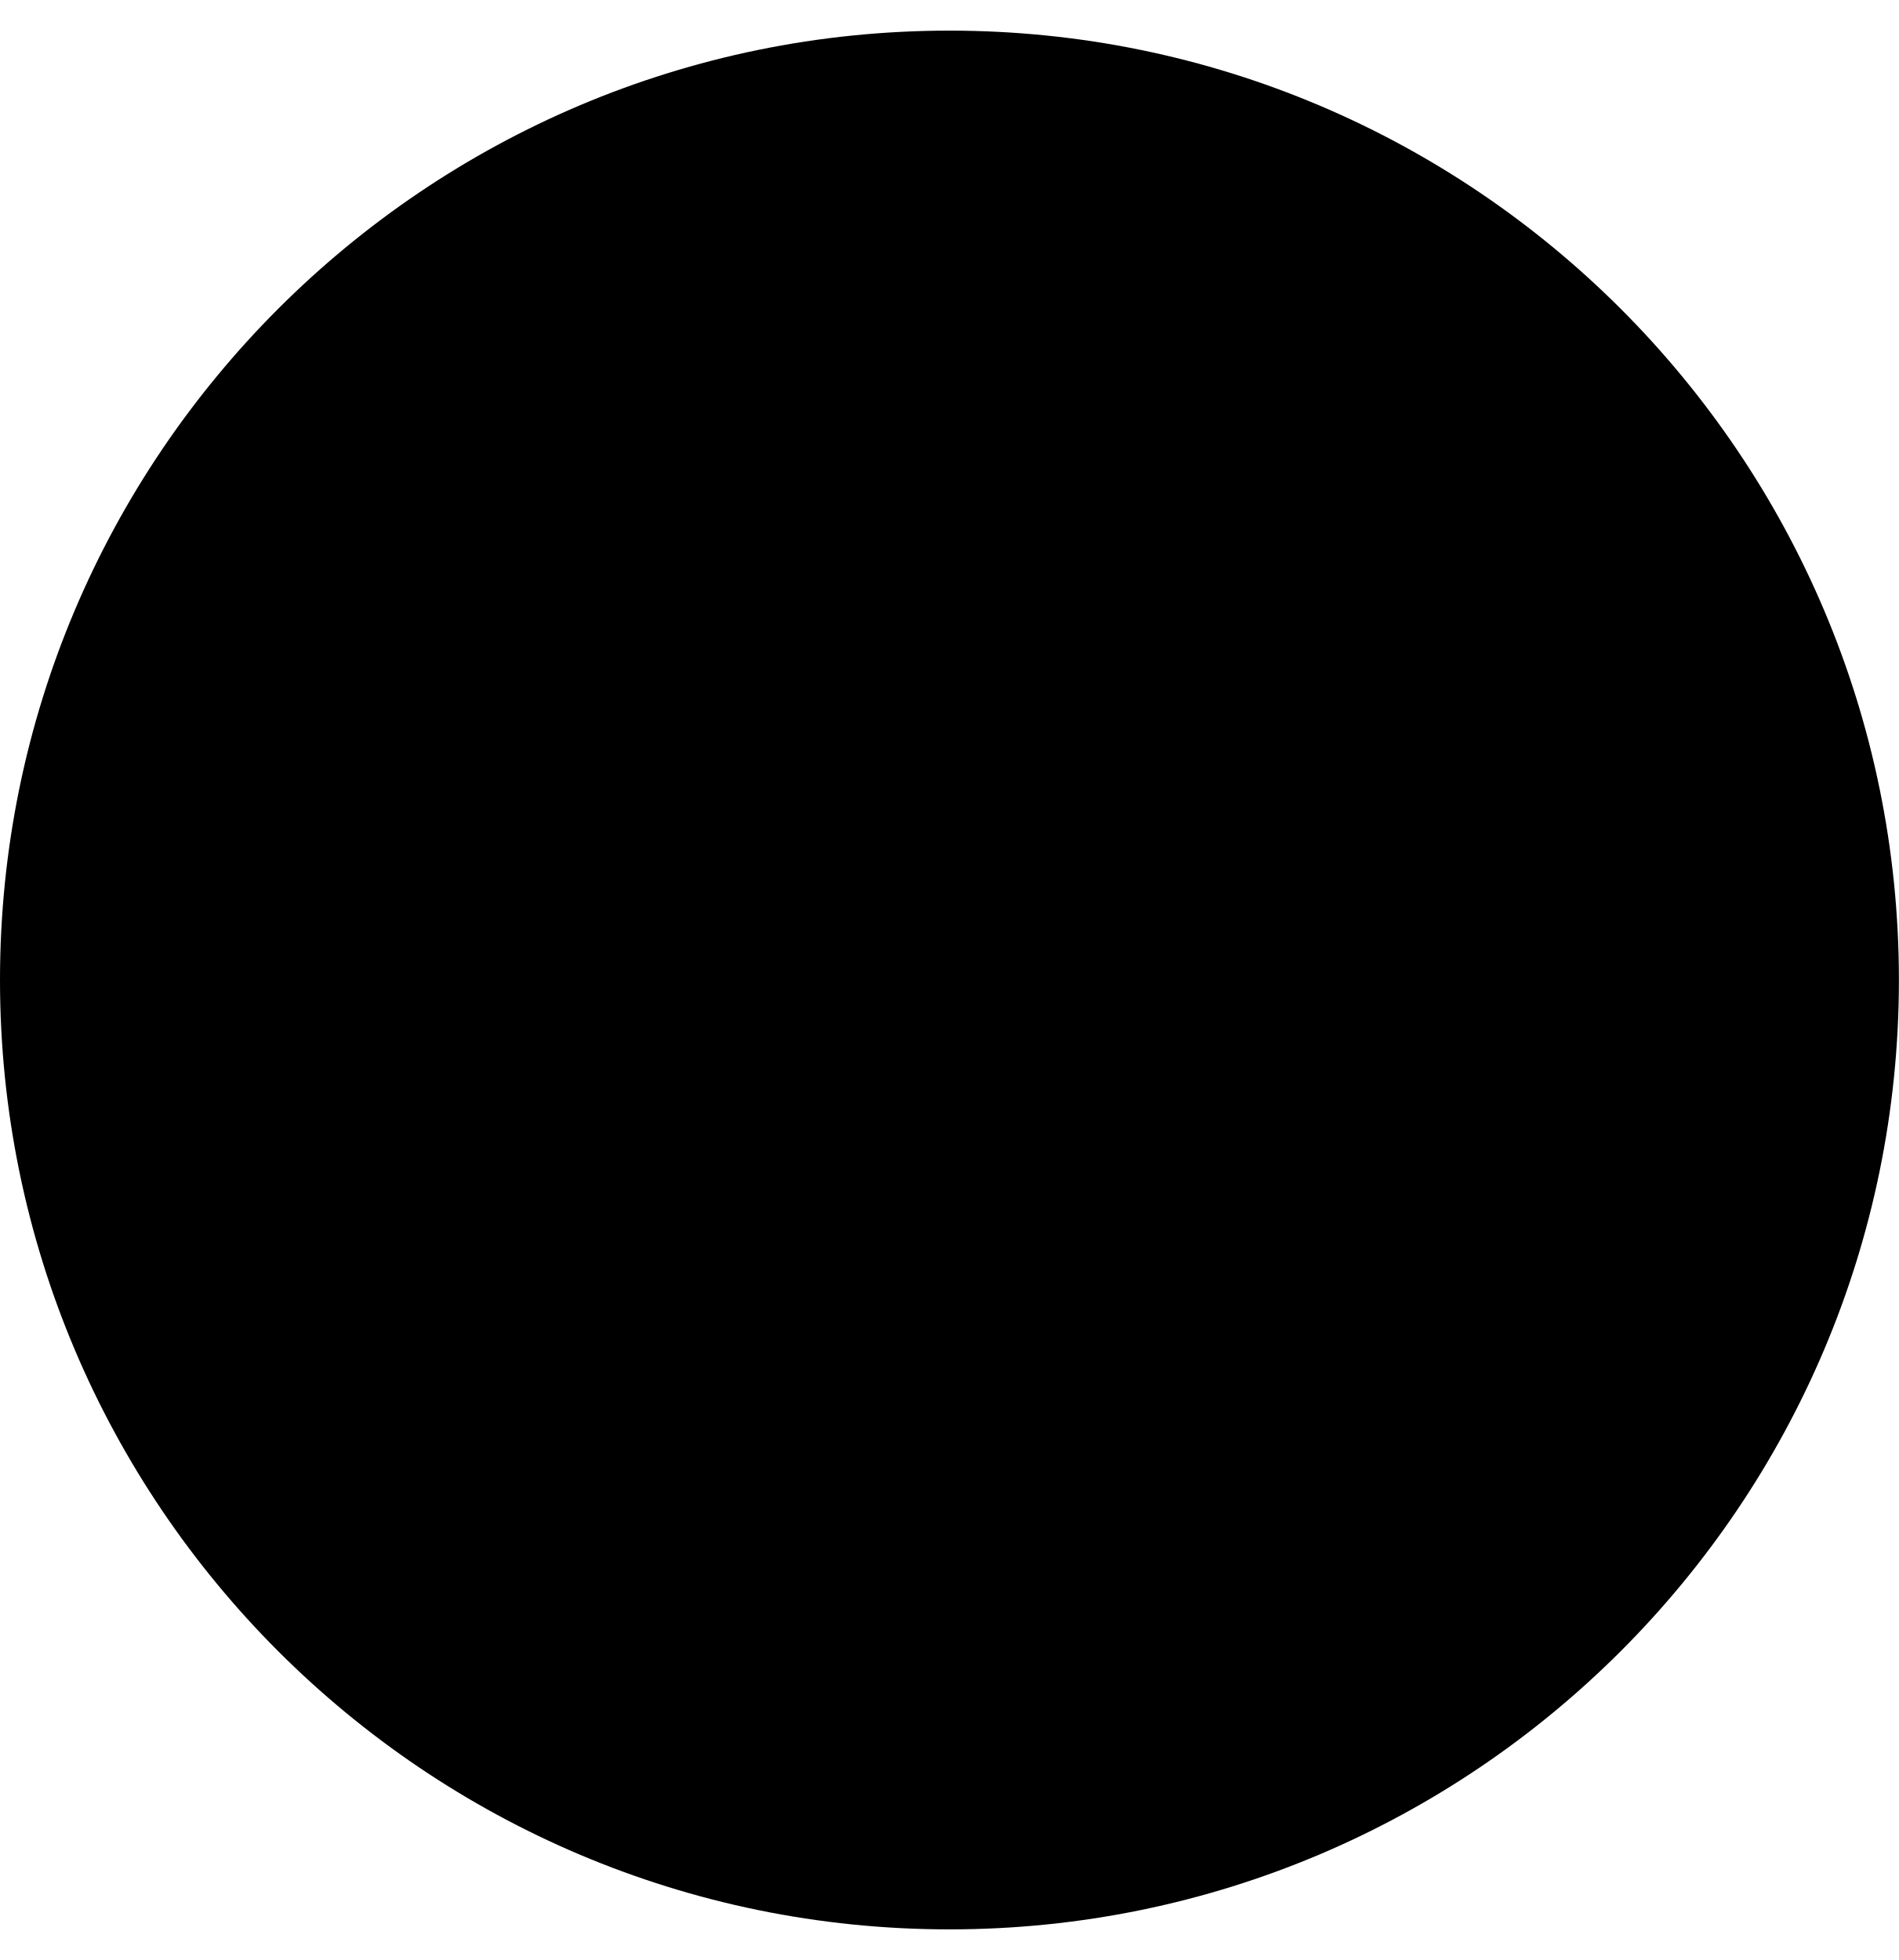
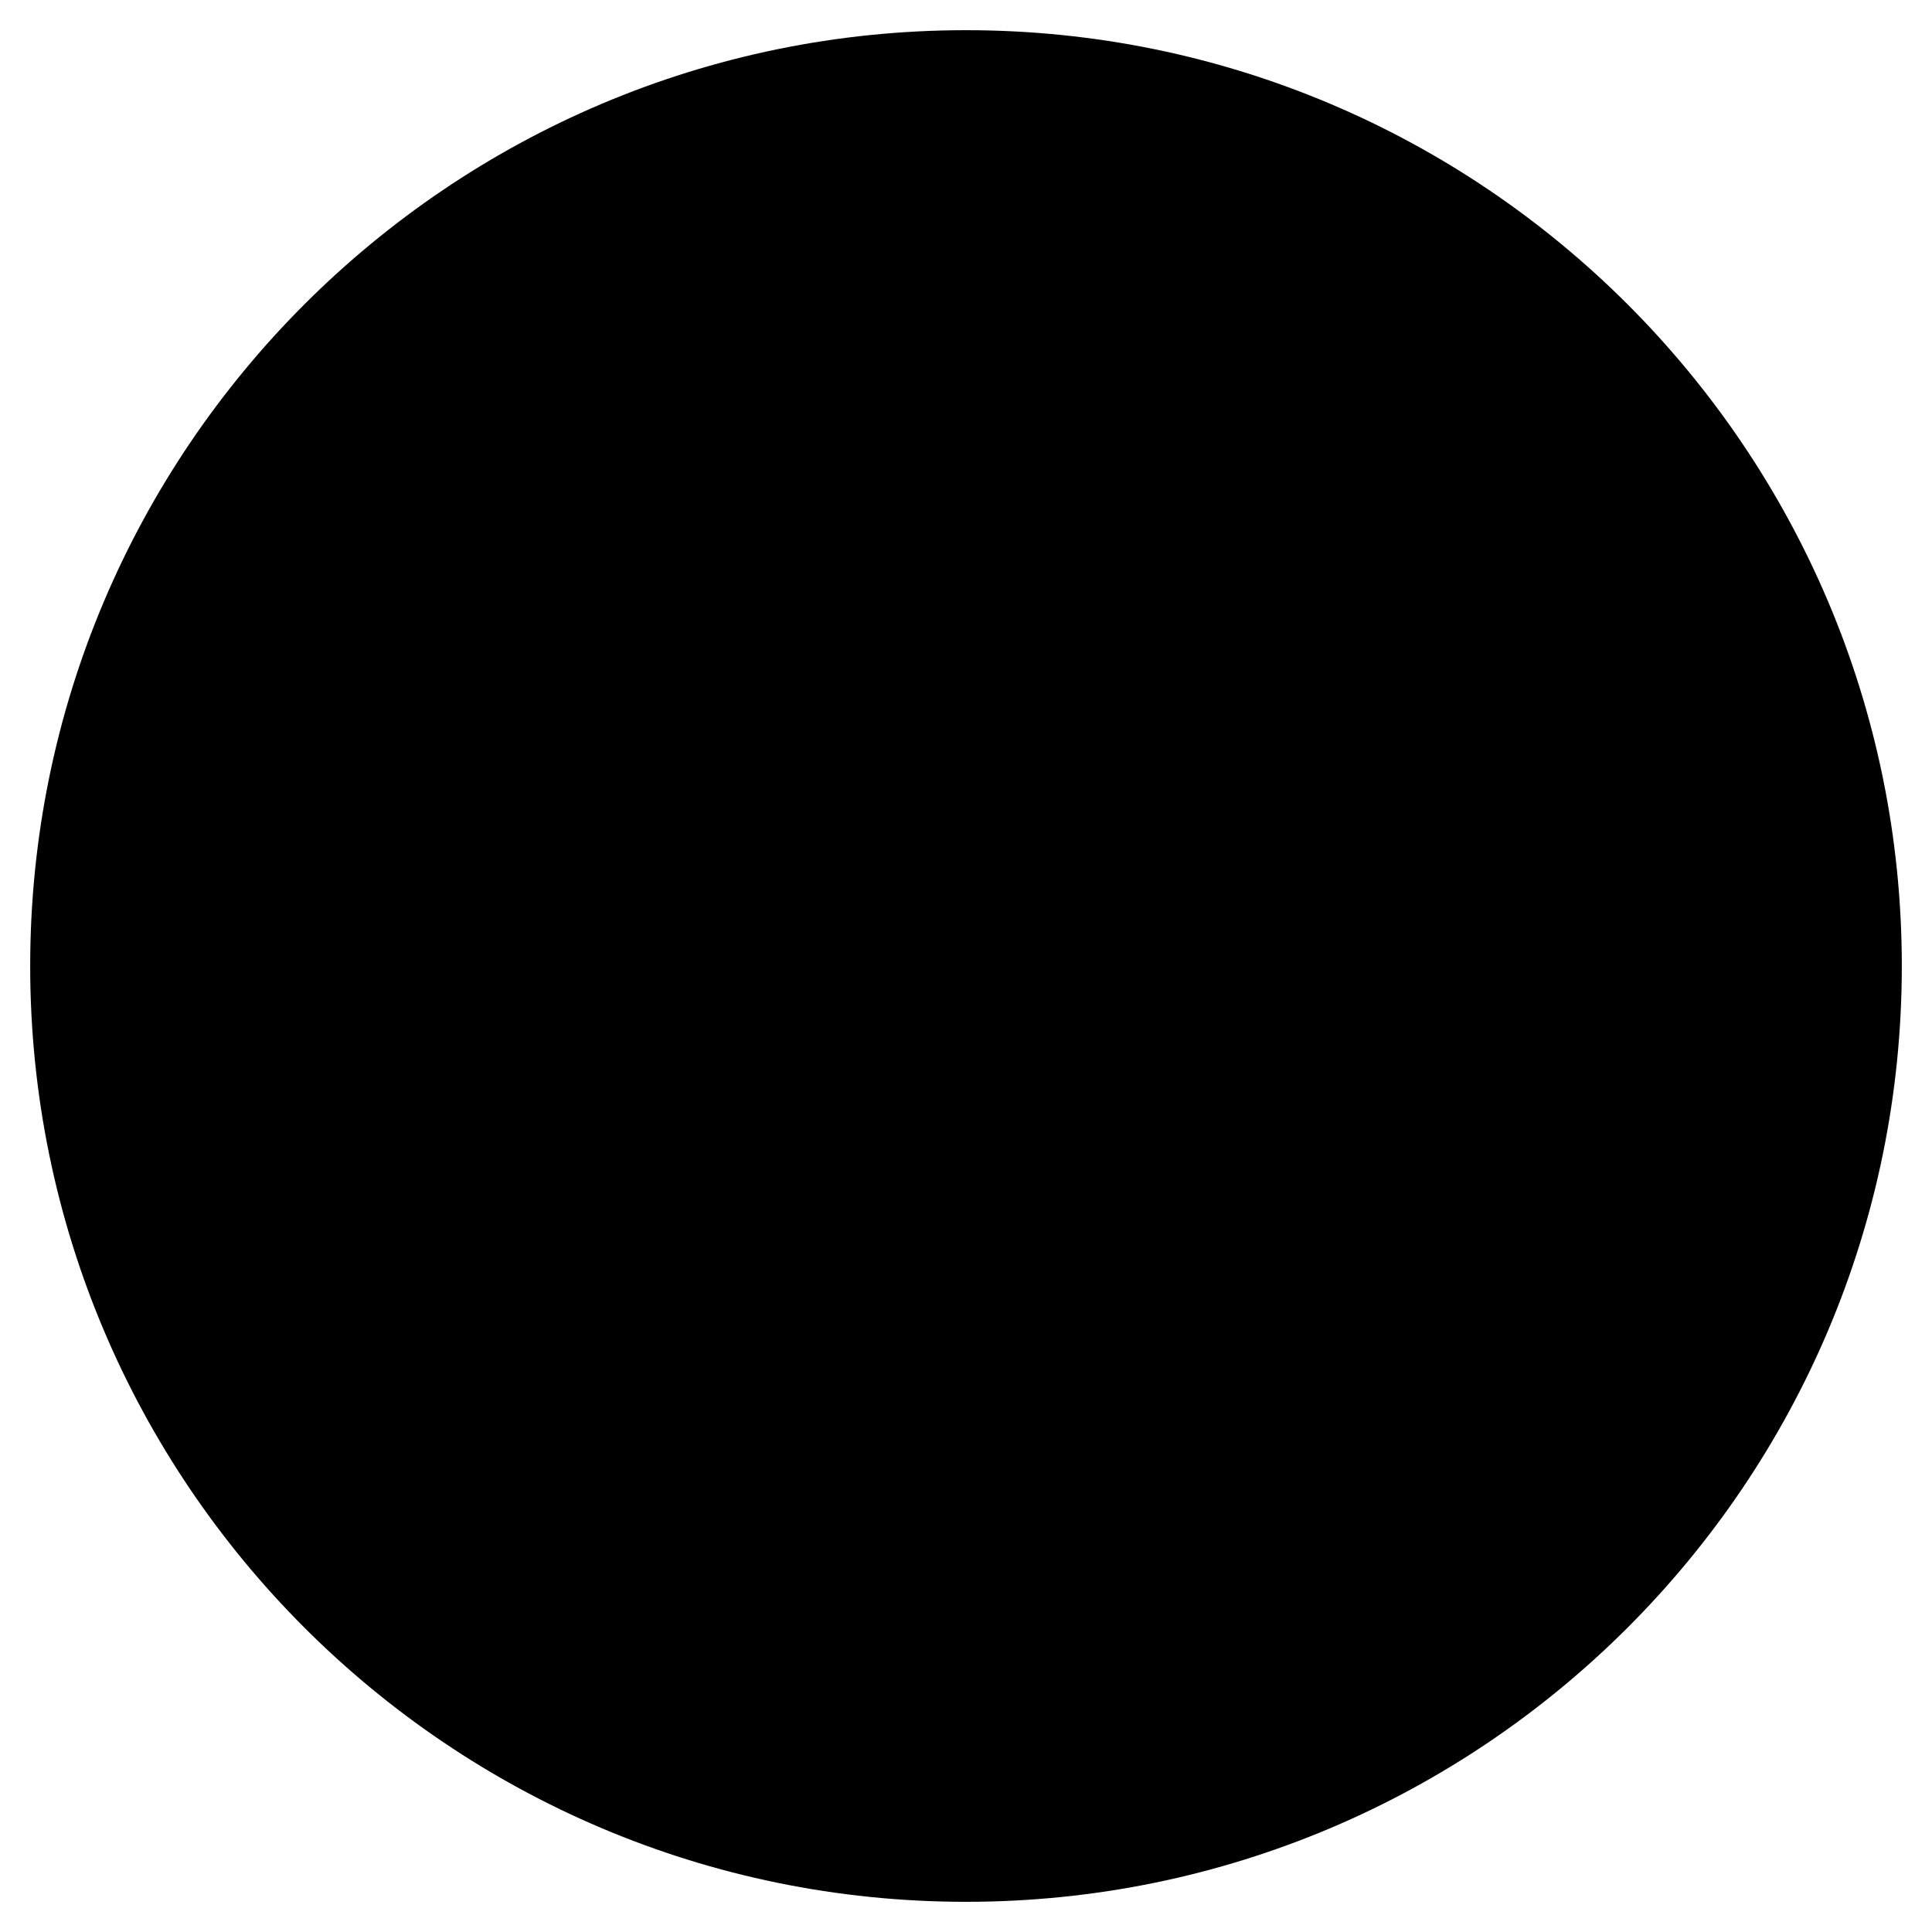
- <svg xmlns="http://www.w3.org/2000/svg" viewBox="0 0 496 512">
+ <svg xmlns="http://www.w3.org/2000/svg" viewBox="0 0 496 512" width="32px" height="32px">
  <path fill="currentColor" d="M248 8C111.1 8 0 119.1 0 256s111.1 248 248 248 248-111.1 248-248S384.9 8 248 8Z" />
  <path d="M406.6 231.1c-5.2 0-8.4-1.3-12.9-3.9-71.2-42.5-198.5-52.7-280.9-29.7-3.6 1-8.1 2.6-12.9 2.6-13.2 0-23.3-10.3-23.3-23.6 0-13.6 8.4-21.3 17.4-23.9 35.2-10.3 74.6-15.2 117.5-15.2 73 0 149.5 15.2 205.4 47.8 7.8 4.5 12.9 10.7 12.9 22.6 0 13.6-11 23.3-23.2 23.3zm-31 76.2c-5.2 0-8.7-2.3-12.3-4.2-62.5-37-155.7-51.9-238.6-29.4-4.8 1.3-7.4 2.6-11.9 2.6-10.7 0-19.4-8.7-19.4-19.4s5.2-17.8 15.5-20.7c27.8-7.8 56.2-13.6 97.8-13.6 64.9 0 127.6 16.1 177 45.5 8.1 4.8 11.3 11 11.3 19.7-.1 10.8-8.5 19.5-19.4 19.5zm-26.9 65.6c-4.2 0-6.8-1.3-10.7-3.6-62.4-37.6-135-39.2-206.7-24.5-3.9 1-9 2.6-11.9 2.6-9.7 0-15.8-7.7-15.8-15.8 0-10.3 6.1-15.2 13.6-16.8 81.9-18.1 165.6-16.5 237 26.2 6.1 3.9 9.7 7.4 9.7 16.5s-7.1 15.4-15.2 15.4z" />
</svg>
